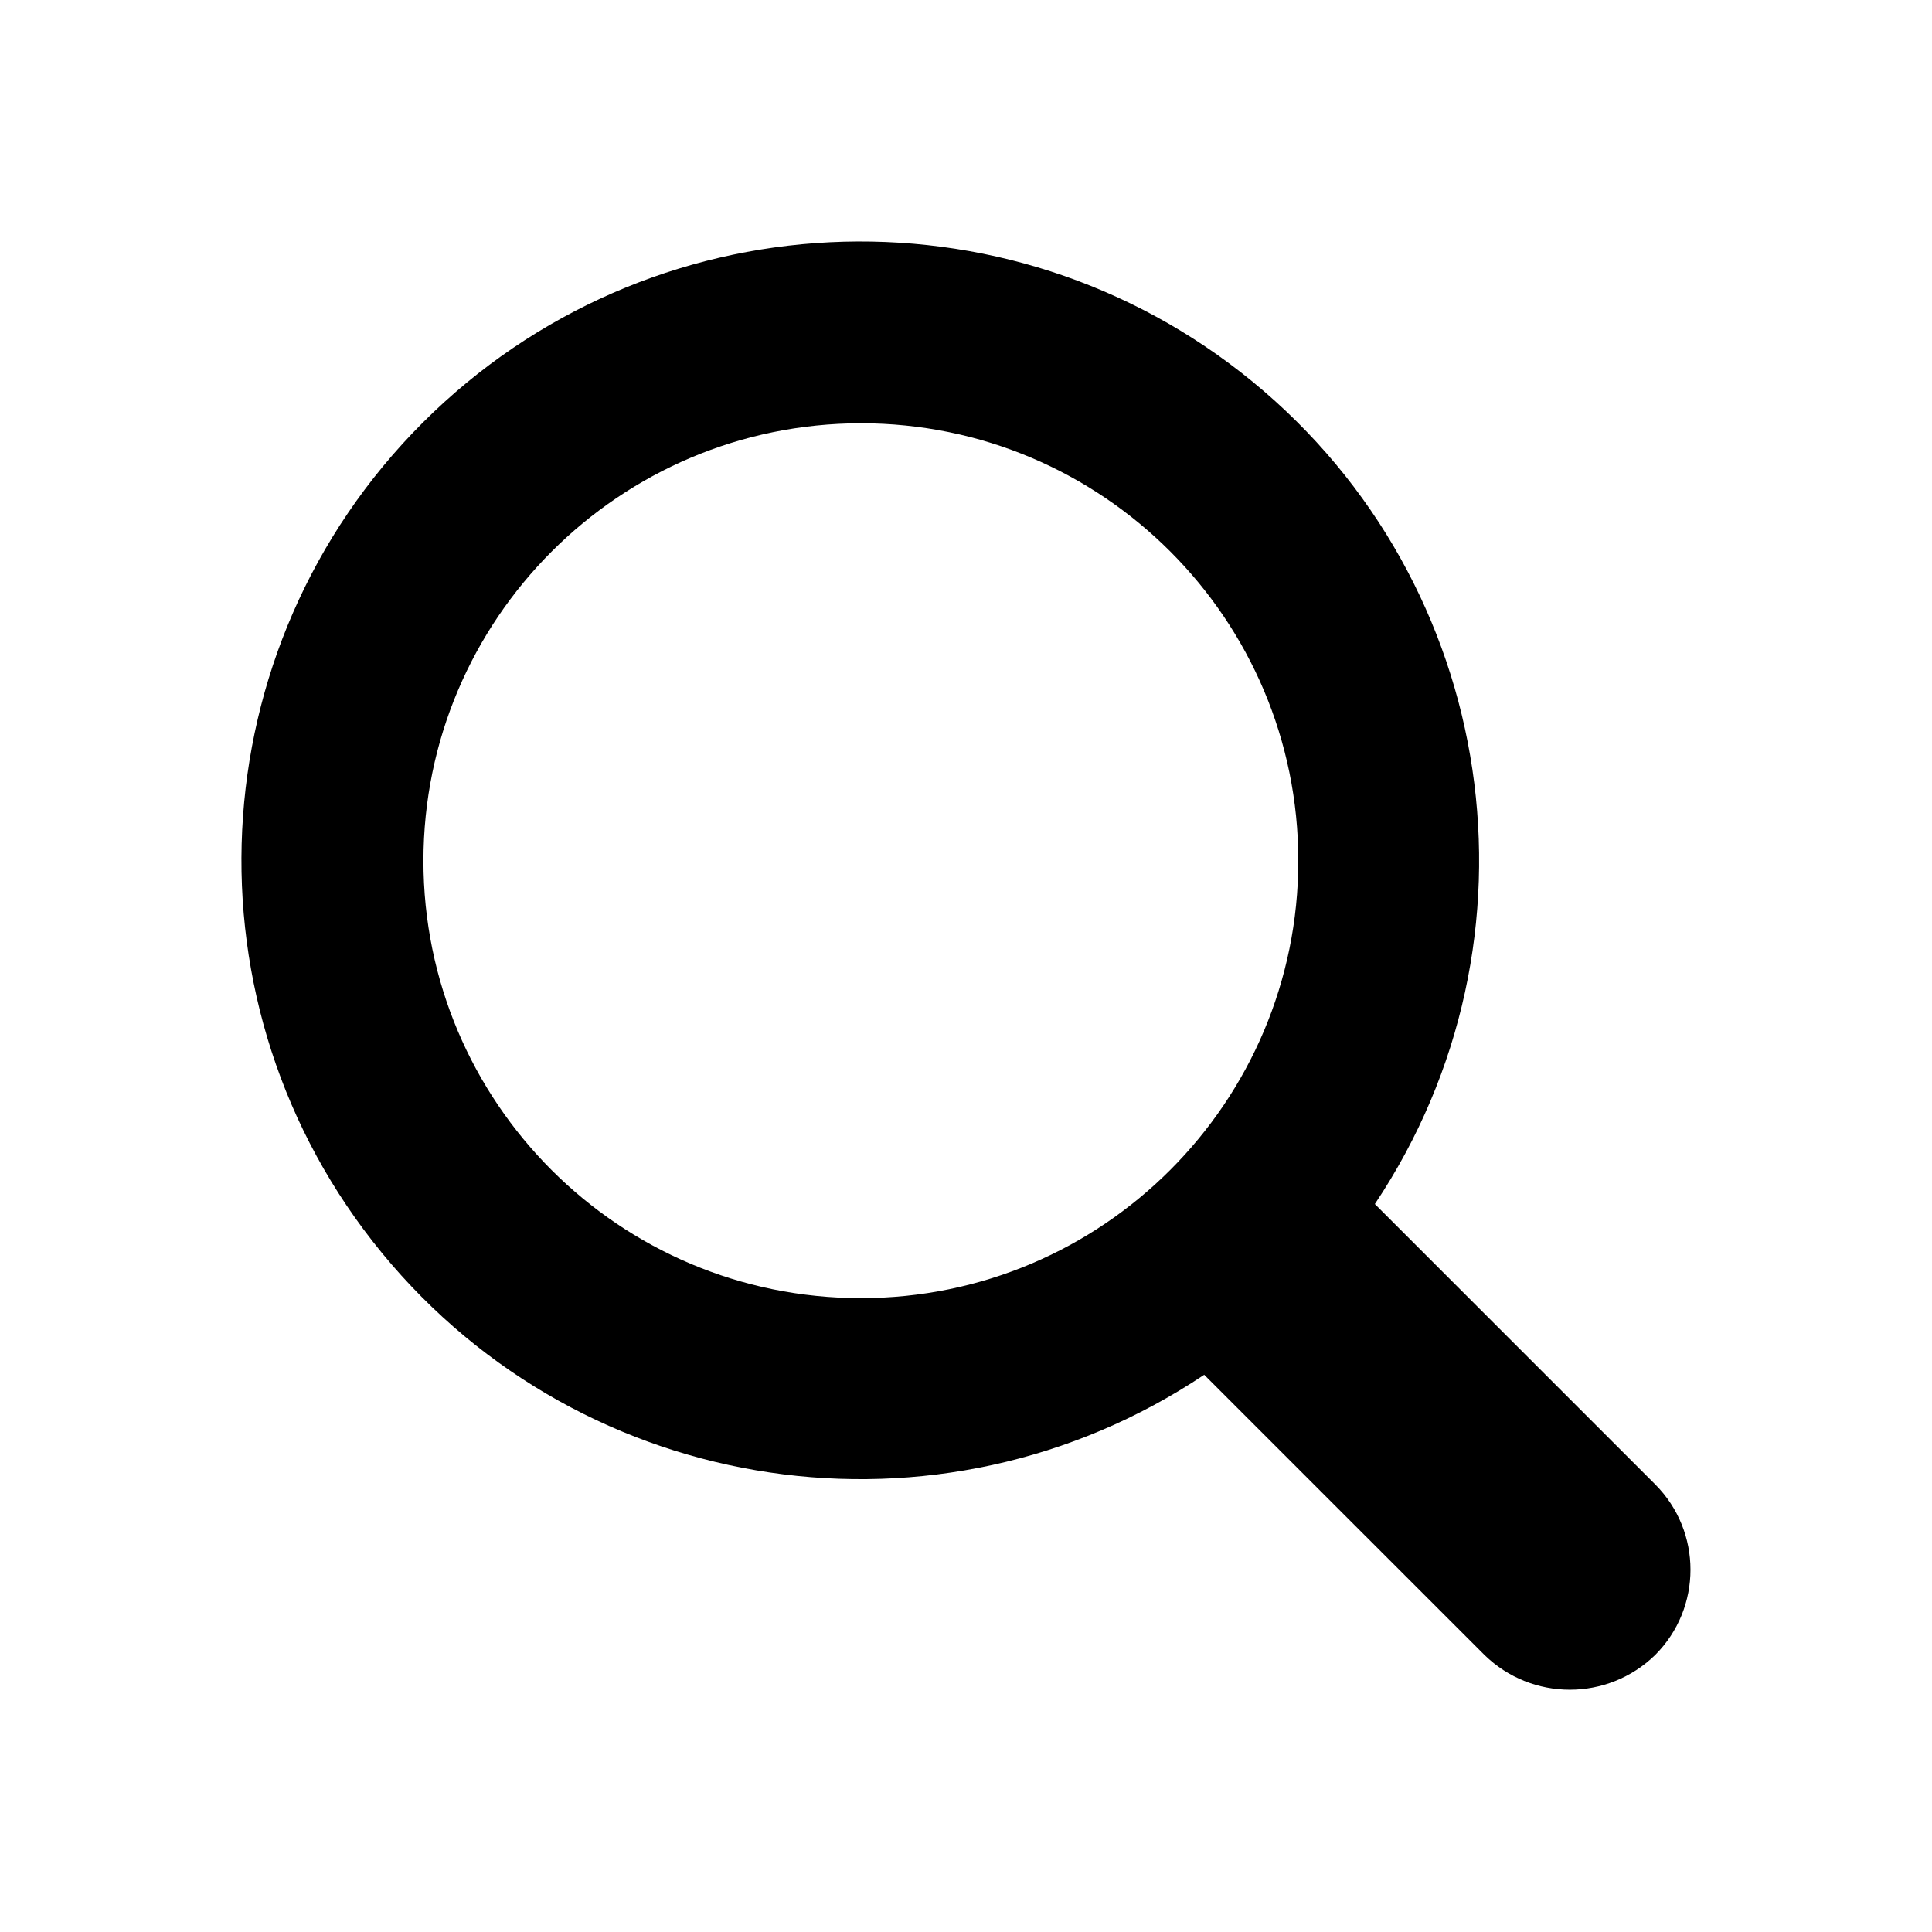
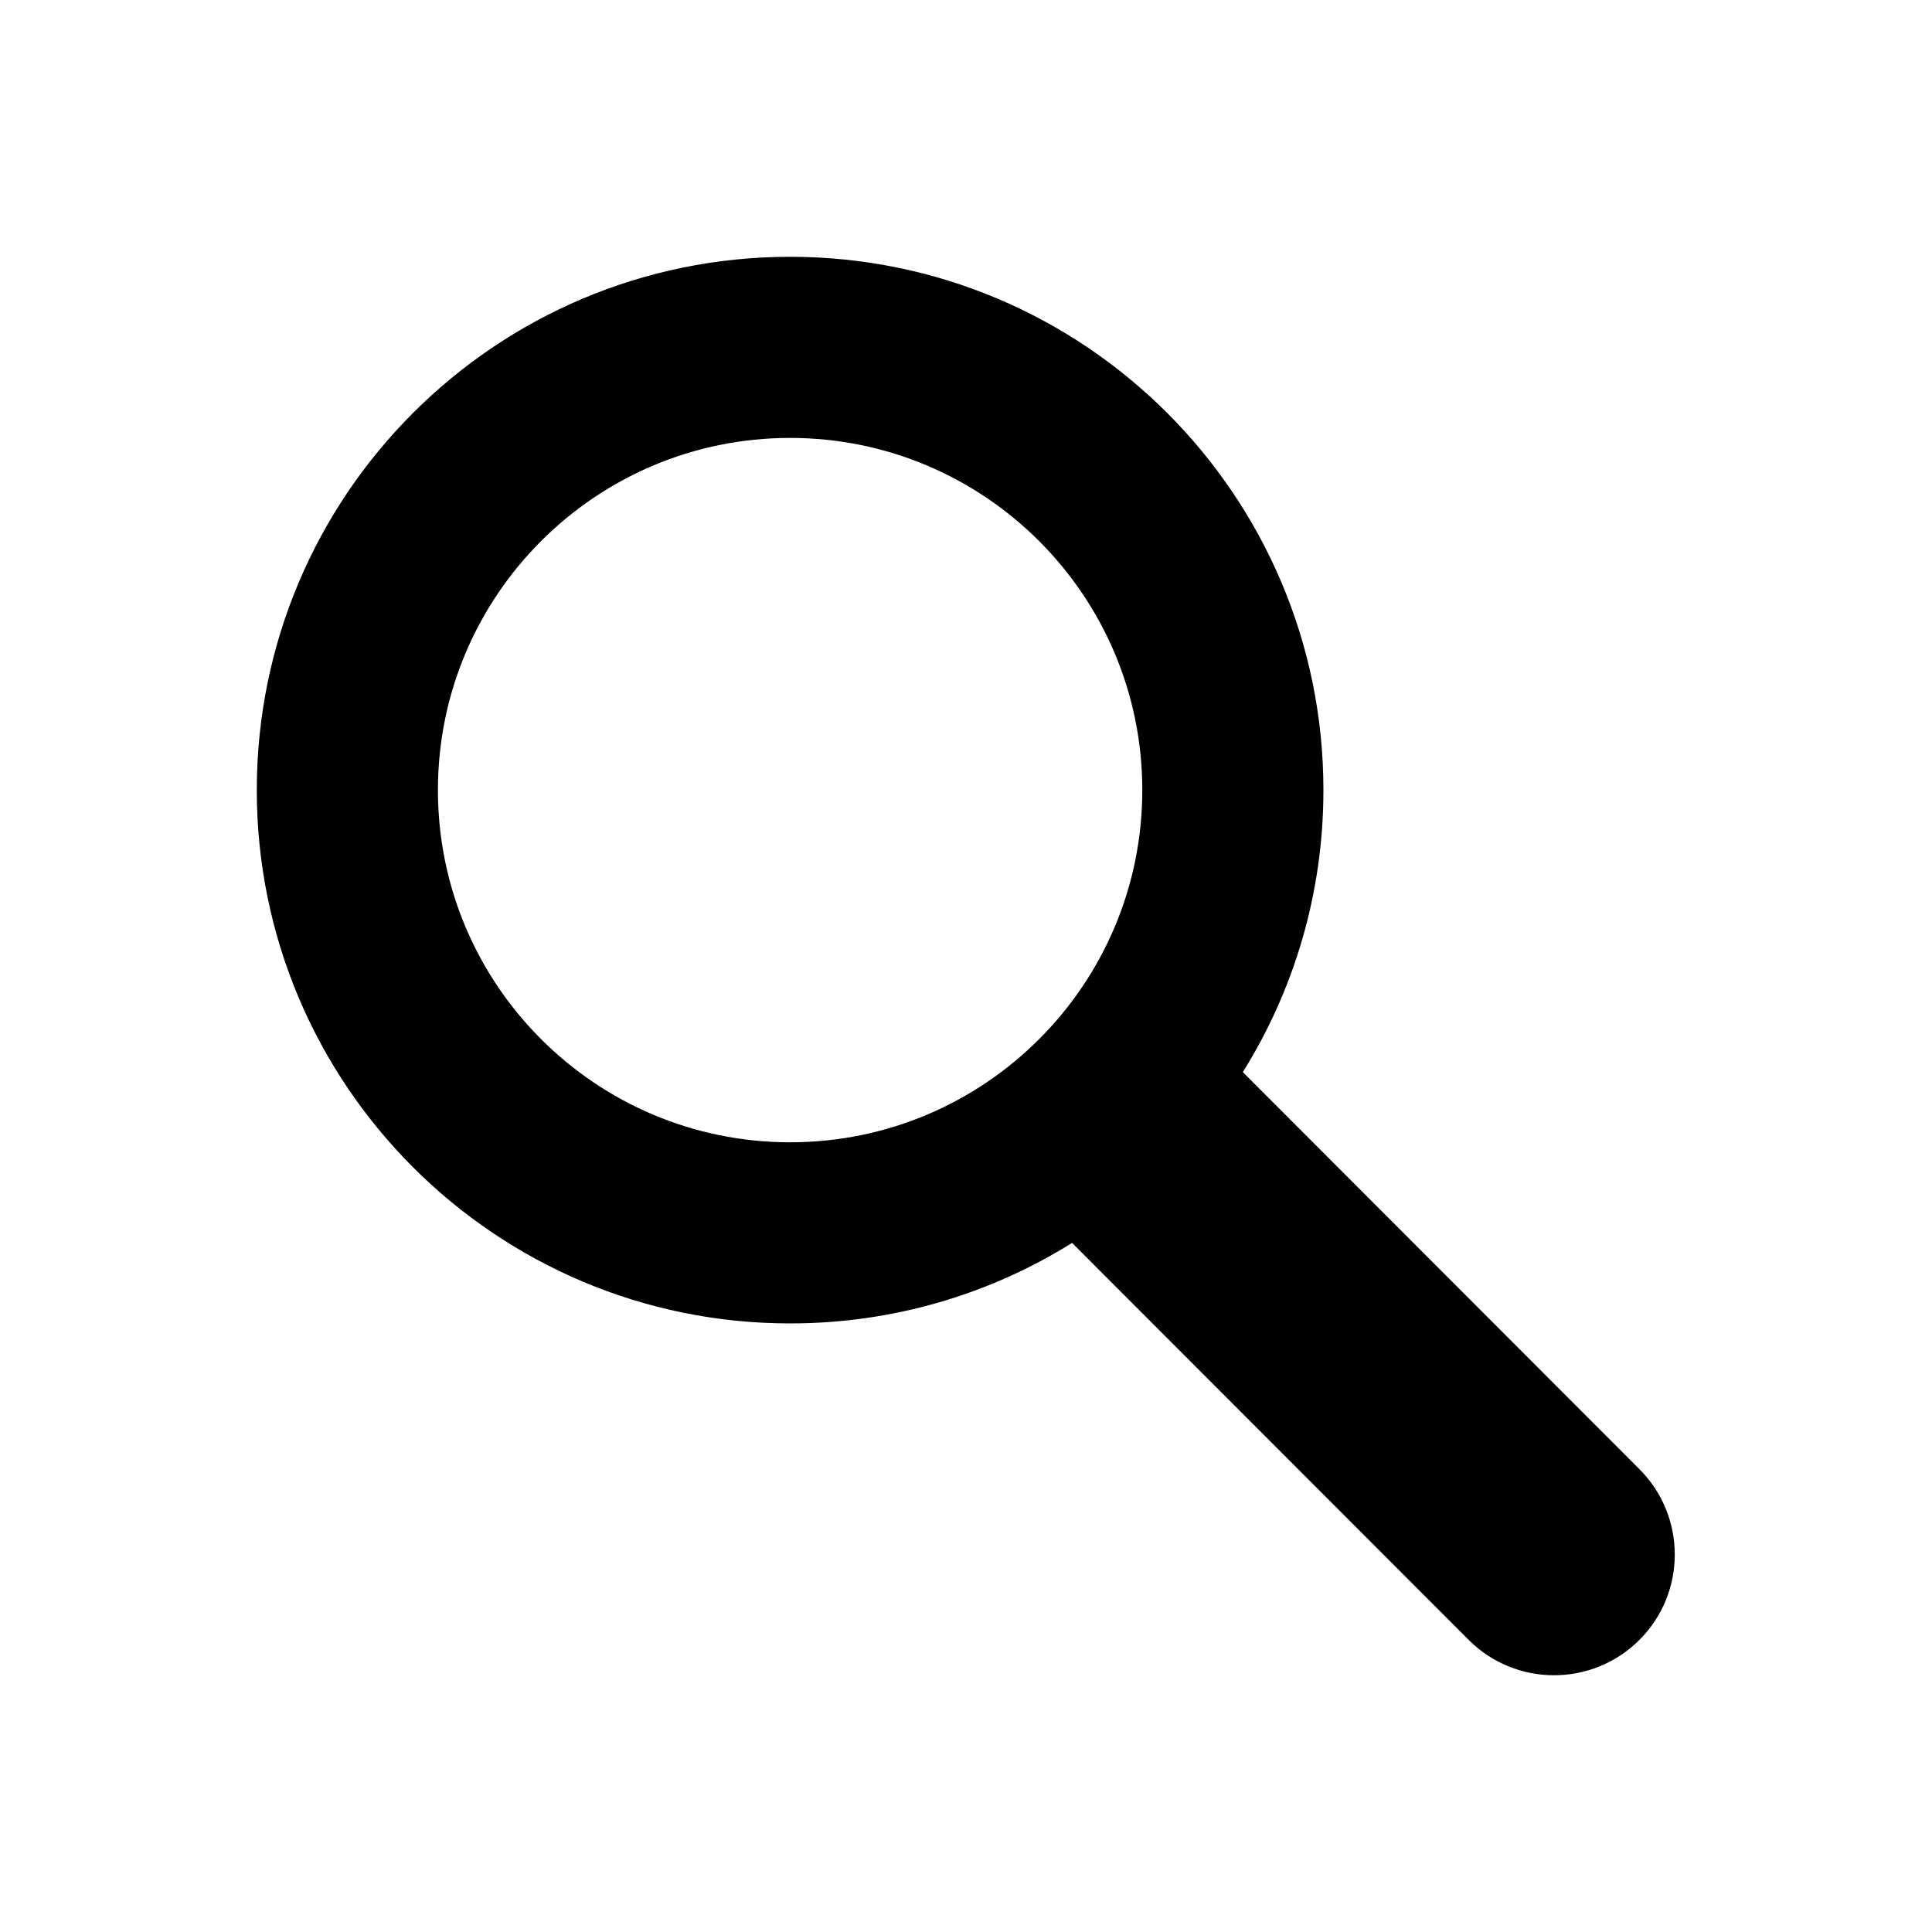
<svg xmlns="http://www.w3.org/2000/svg" width="24" height="24" viewBox="0 0 24 24">
-   <path d="M20.561 18.439l-3.482-3.482c2.196-3.288 1.54-7.705-1.516-10.213-3.057-2.508-7.517-2.288-10.313.508-2.795 2.796-3.014 7.257-.505 10.313 2.509 3.056 6.927 3.71 10.214 1.513l3.482 3.481c.59.575 1.53.575 2.12 0 .585-.585.585-1.534 0-2.12zM10.694 5.258c3.001 0 5.434 2.433 5.434 5.434s-2.433 5.434-5.434 5.434c-3.001 0-5.434-2.433-5.434-5.434.003-3 2.434-5.431 5.434-5.434z" />
+   <path d="M9.815 3.19c3.659 0 6.625 2.966 6.625 6.625 0 1.286-.367 2.487-1.001 3.503l4.927 4.933c.585.586.585 1.536-.001 2.121-.586.585-1.536.585-2.121-.001l-4.926-4.931C12.301 16.074 11.101 16.44 9.815 16.44c-3.659 0-6.625-2.966-6.625-6.625S6.156 3.19 9.815 3.19zm0 2.25c-2.416 0-4.375 1.959-4.375 4.375s1.959 4.375 4.375 4.375 4.375-1.959 4.375-4.375S12.231 5.44 9.815 5.44z" />
</svg>
